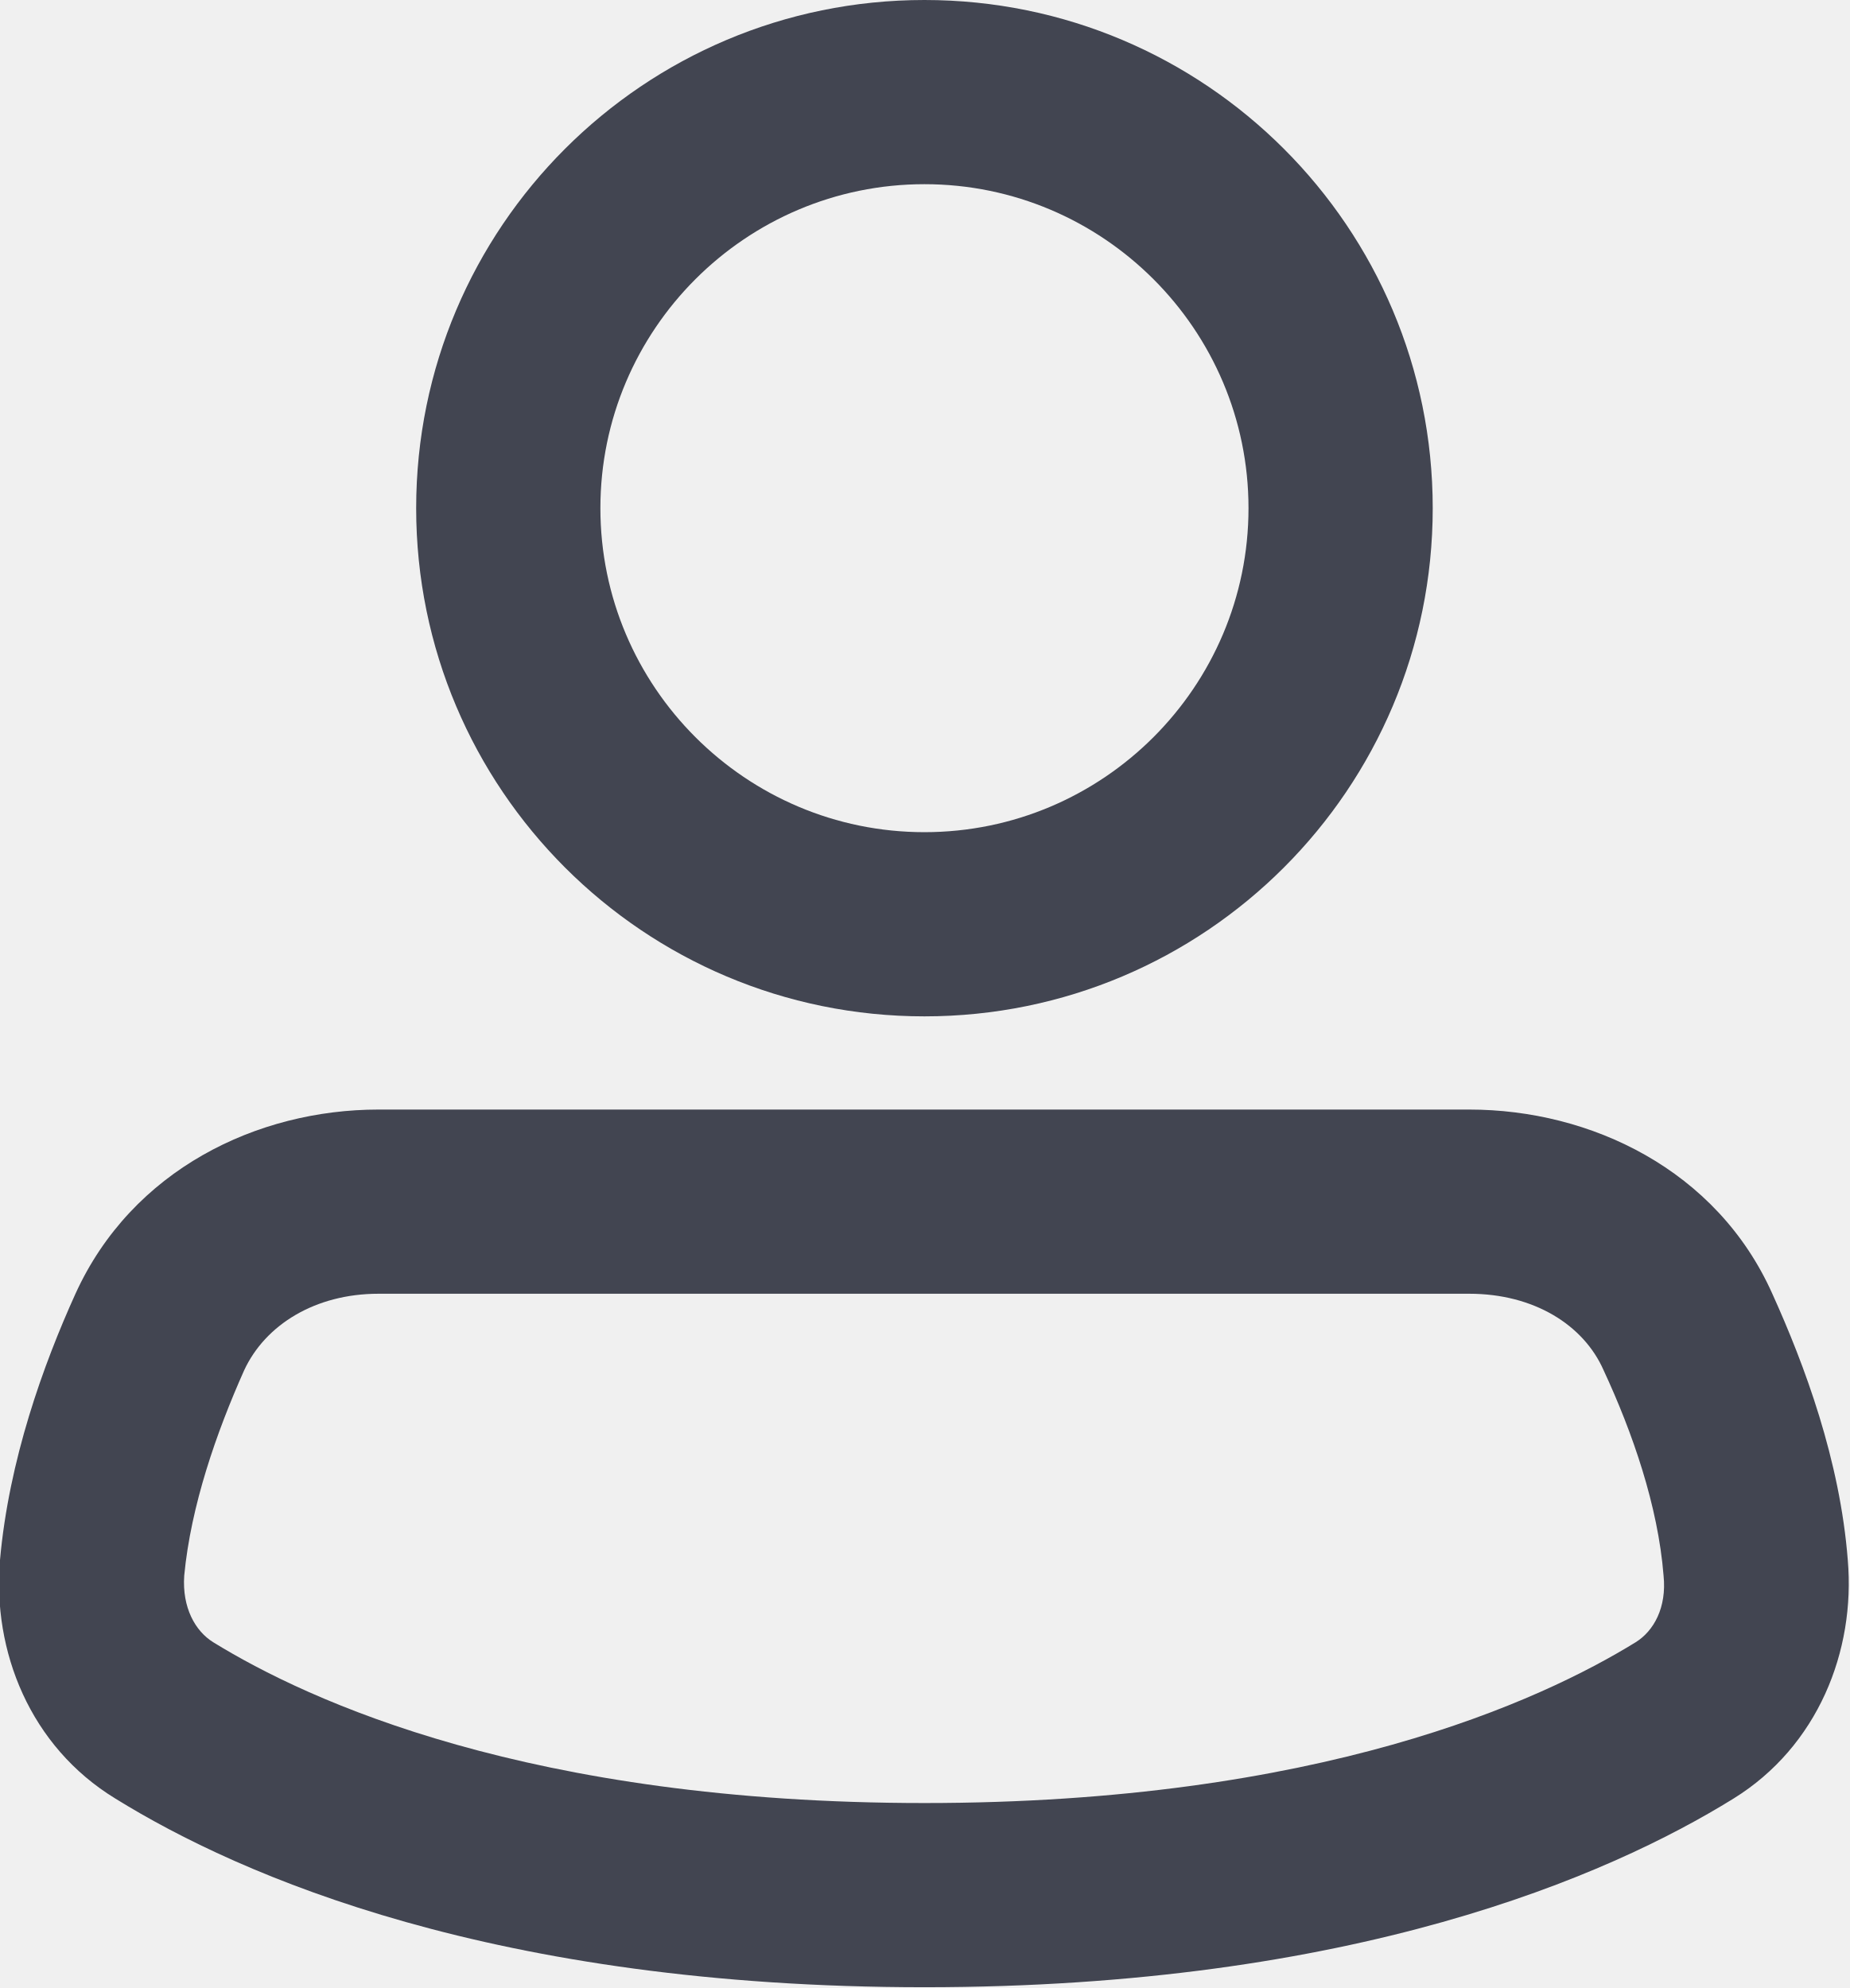
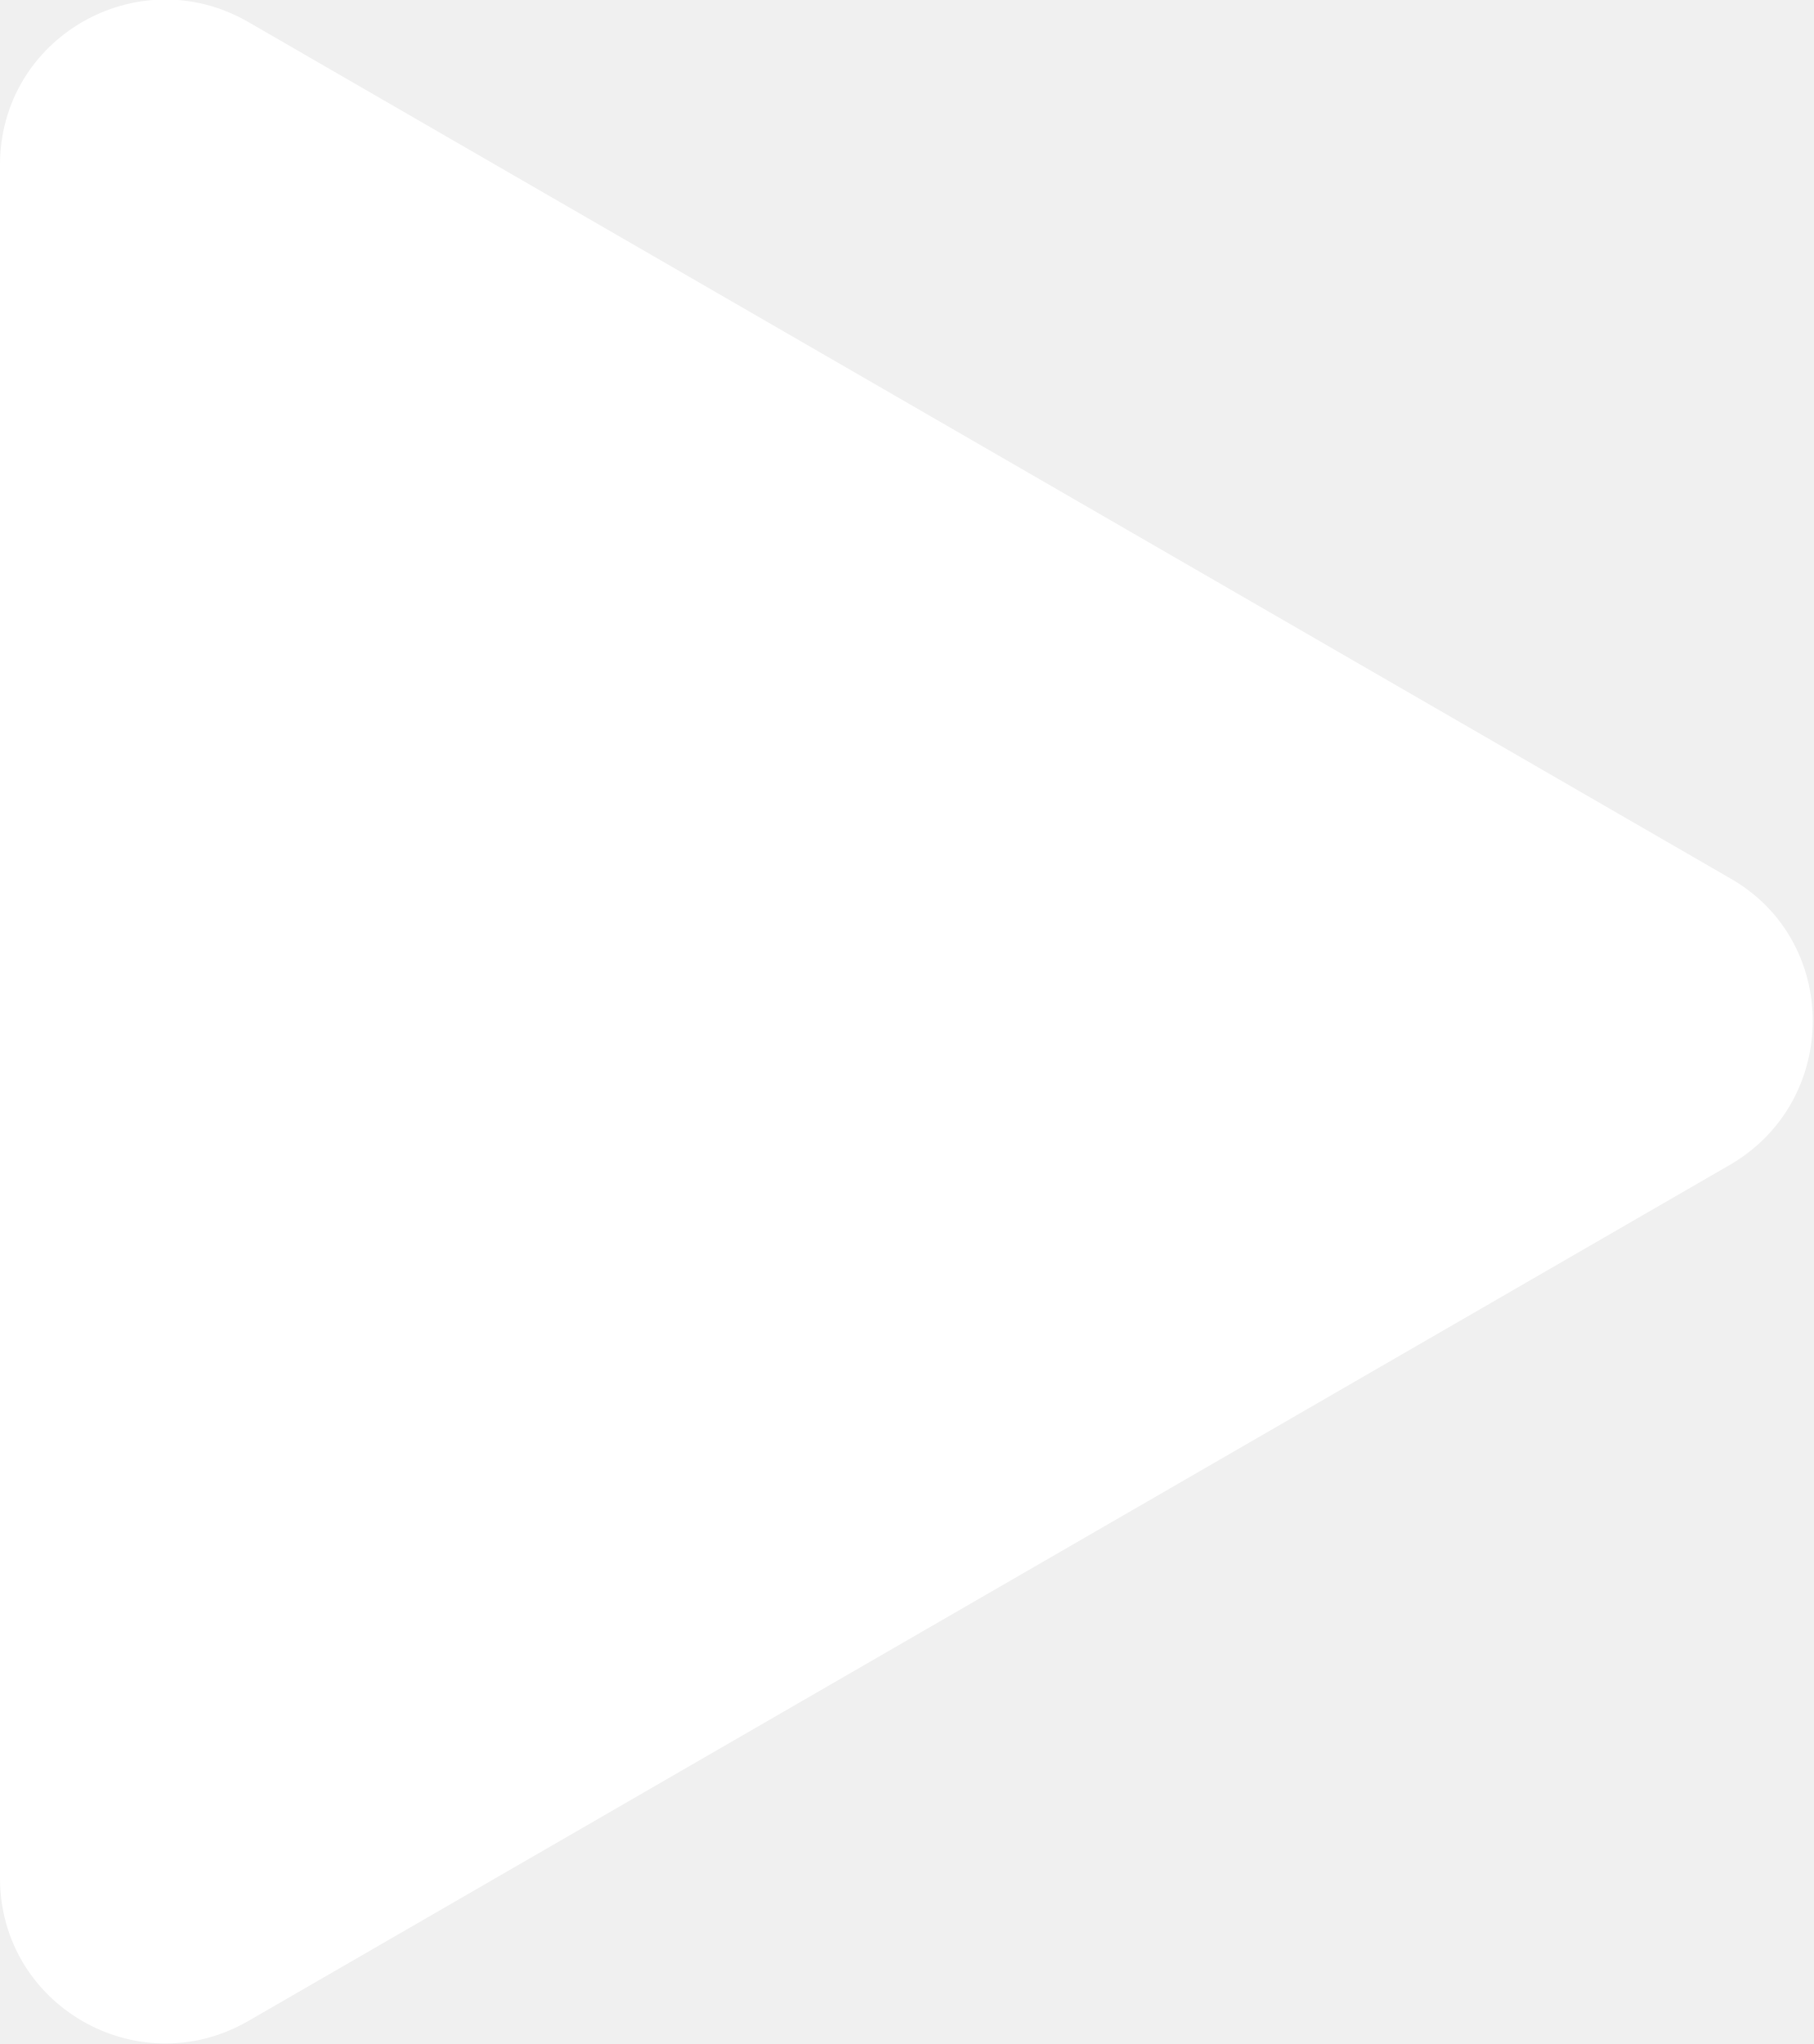
- <svg xmlns="http://www.w3.org/2000/svg" width="16.666" height="17.917" viewBox="0 0 16.666 17.917" fill="none">
+ <svg xmlns="http://www.w3.org/2000/svg" width="11" height="12.396" viewBox="0 0 11 12.396" fill="none">
  <defs />
-   <path id="Vector" d="M8.33 0C5.8 0 3.75 2.05 3.75 4.58C3.75 7.11 5.8 9.16 8.33 9.16C10.86 9.16 12.91 7.11 12.91 4.58C12.91 2.05 10.86 0 8.33 0ZM5.41 4.58C5.41 2.97 6.72 1.66 8.33 1.66C9.94 1.66 11.25 2.97 11.25 4.58C11.25 6.19 9.94 7.5 8.33 7.5C6.72 7.5 5.41 6.19 5.41 4.58ZM3.41 10C2.32 10 1.19 10.54 0.68 11.66C0.39 12.3 0.08 13.16 0 14.06C-0.07 14.88 0.27 15.74 1.04 16.21C2.17 16.91 4.46 17.91 8.33 17.91C12.19 17.91 14.49 16.91 15.62 16.21C16.38 15.74 16.72 14.88 16.65 14.06C16.58 13.16 16.26 12.3 15.97 11.66C15.47 10.54 14.33 10 13.24 10L3.41 10ZM2.2 12.35C2.39 11.94 2.84 11.66 3.41 11.66L13.24 11.66C13.82 11.66 14.27 11.94 14.45 12.35C14.71 12.91 14.94 13.57 14.99 14.2C15.02 14.49 14.9 14.7 14.74 14.8C13.88 15.33 11.89 16.25 8.33 16.25C4.77 16.25 2.78 15.33 1.92 14.8C1.76 14.7 1.64 14.49 1.66 14.2C1.72 13.57 1.95 12.91 2.2 12.35Z" fill="#424551" fill-opacity="1" fill-rule="evenodd" />
+   <path id="Polygon" d="M10.5 5.33L1.5 0.13C0.83 -0.25 0 0.23 0 1L0 11.39C0 12.16 0.83 12.64 1.5 12.26L10.5 7.06C11.16 6.67 11.16 5.71 10.5 5.33Z" fill="#FFFFFF" fill-opacity="1" fill-rule="evenodd" />
</svg>
